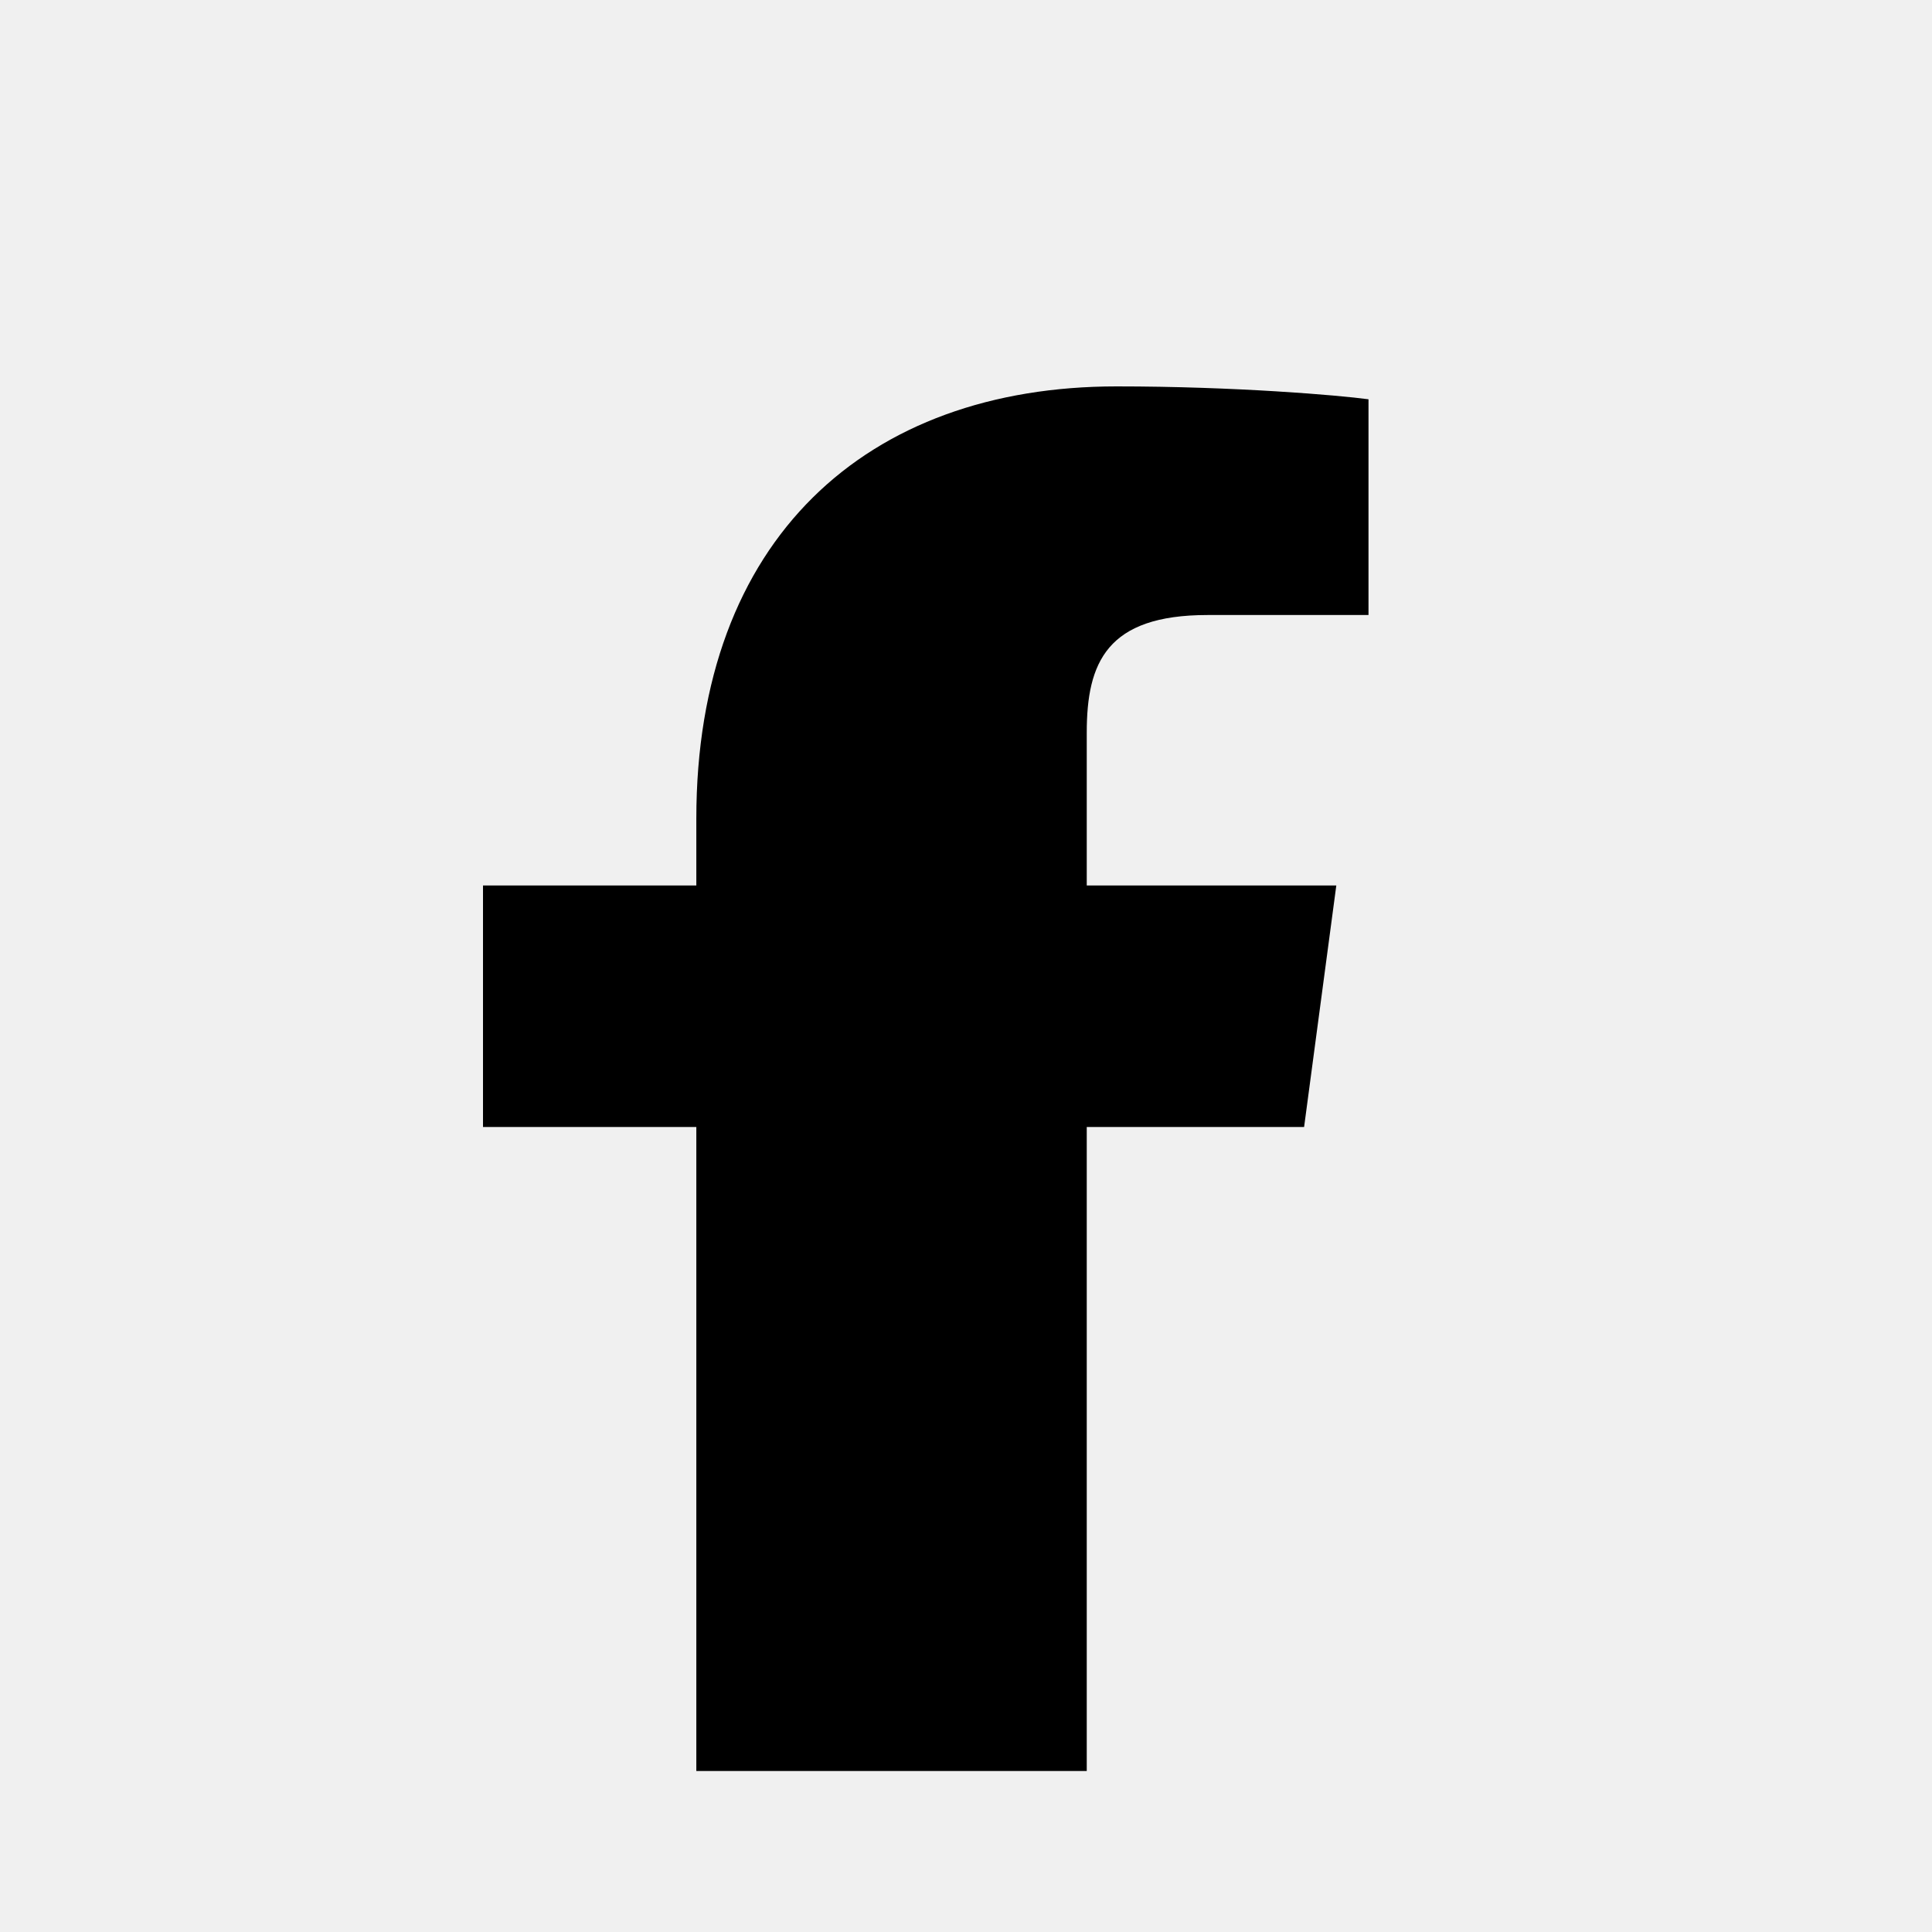
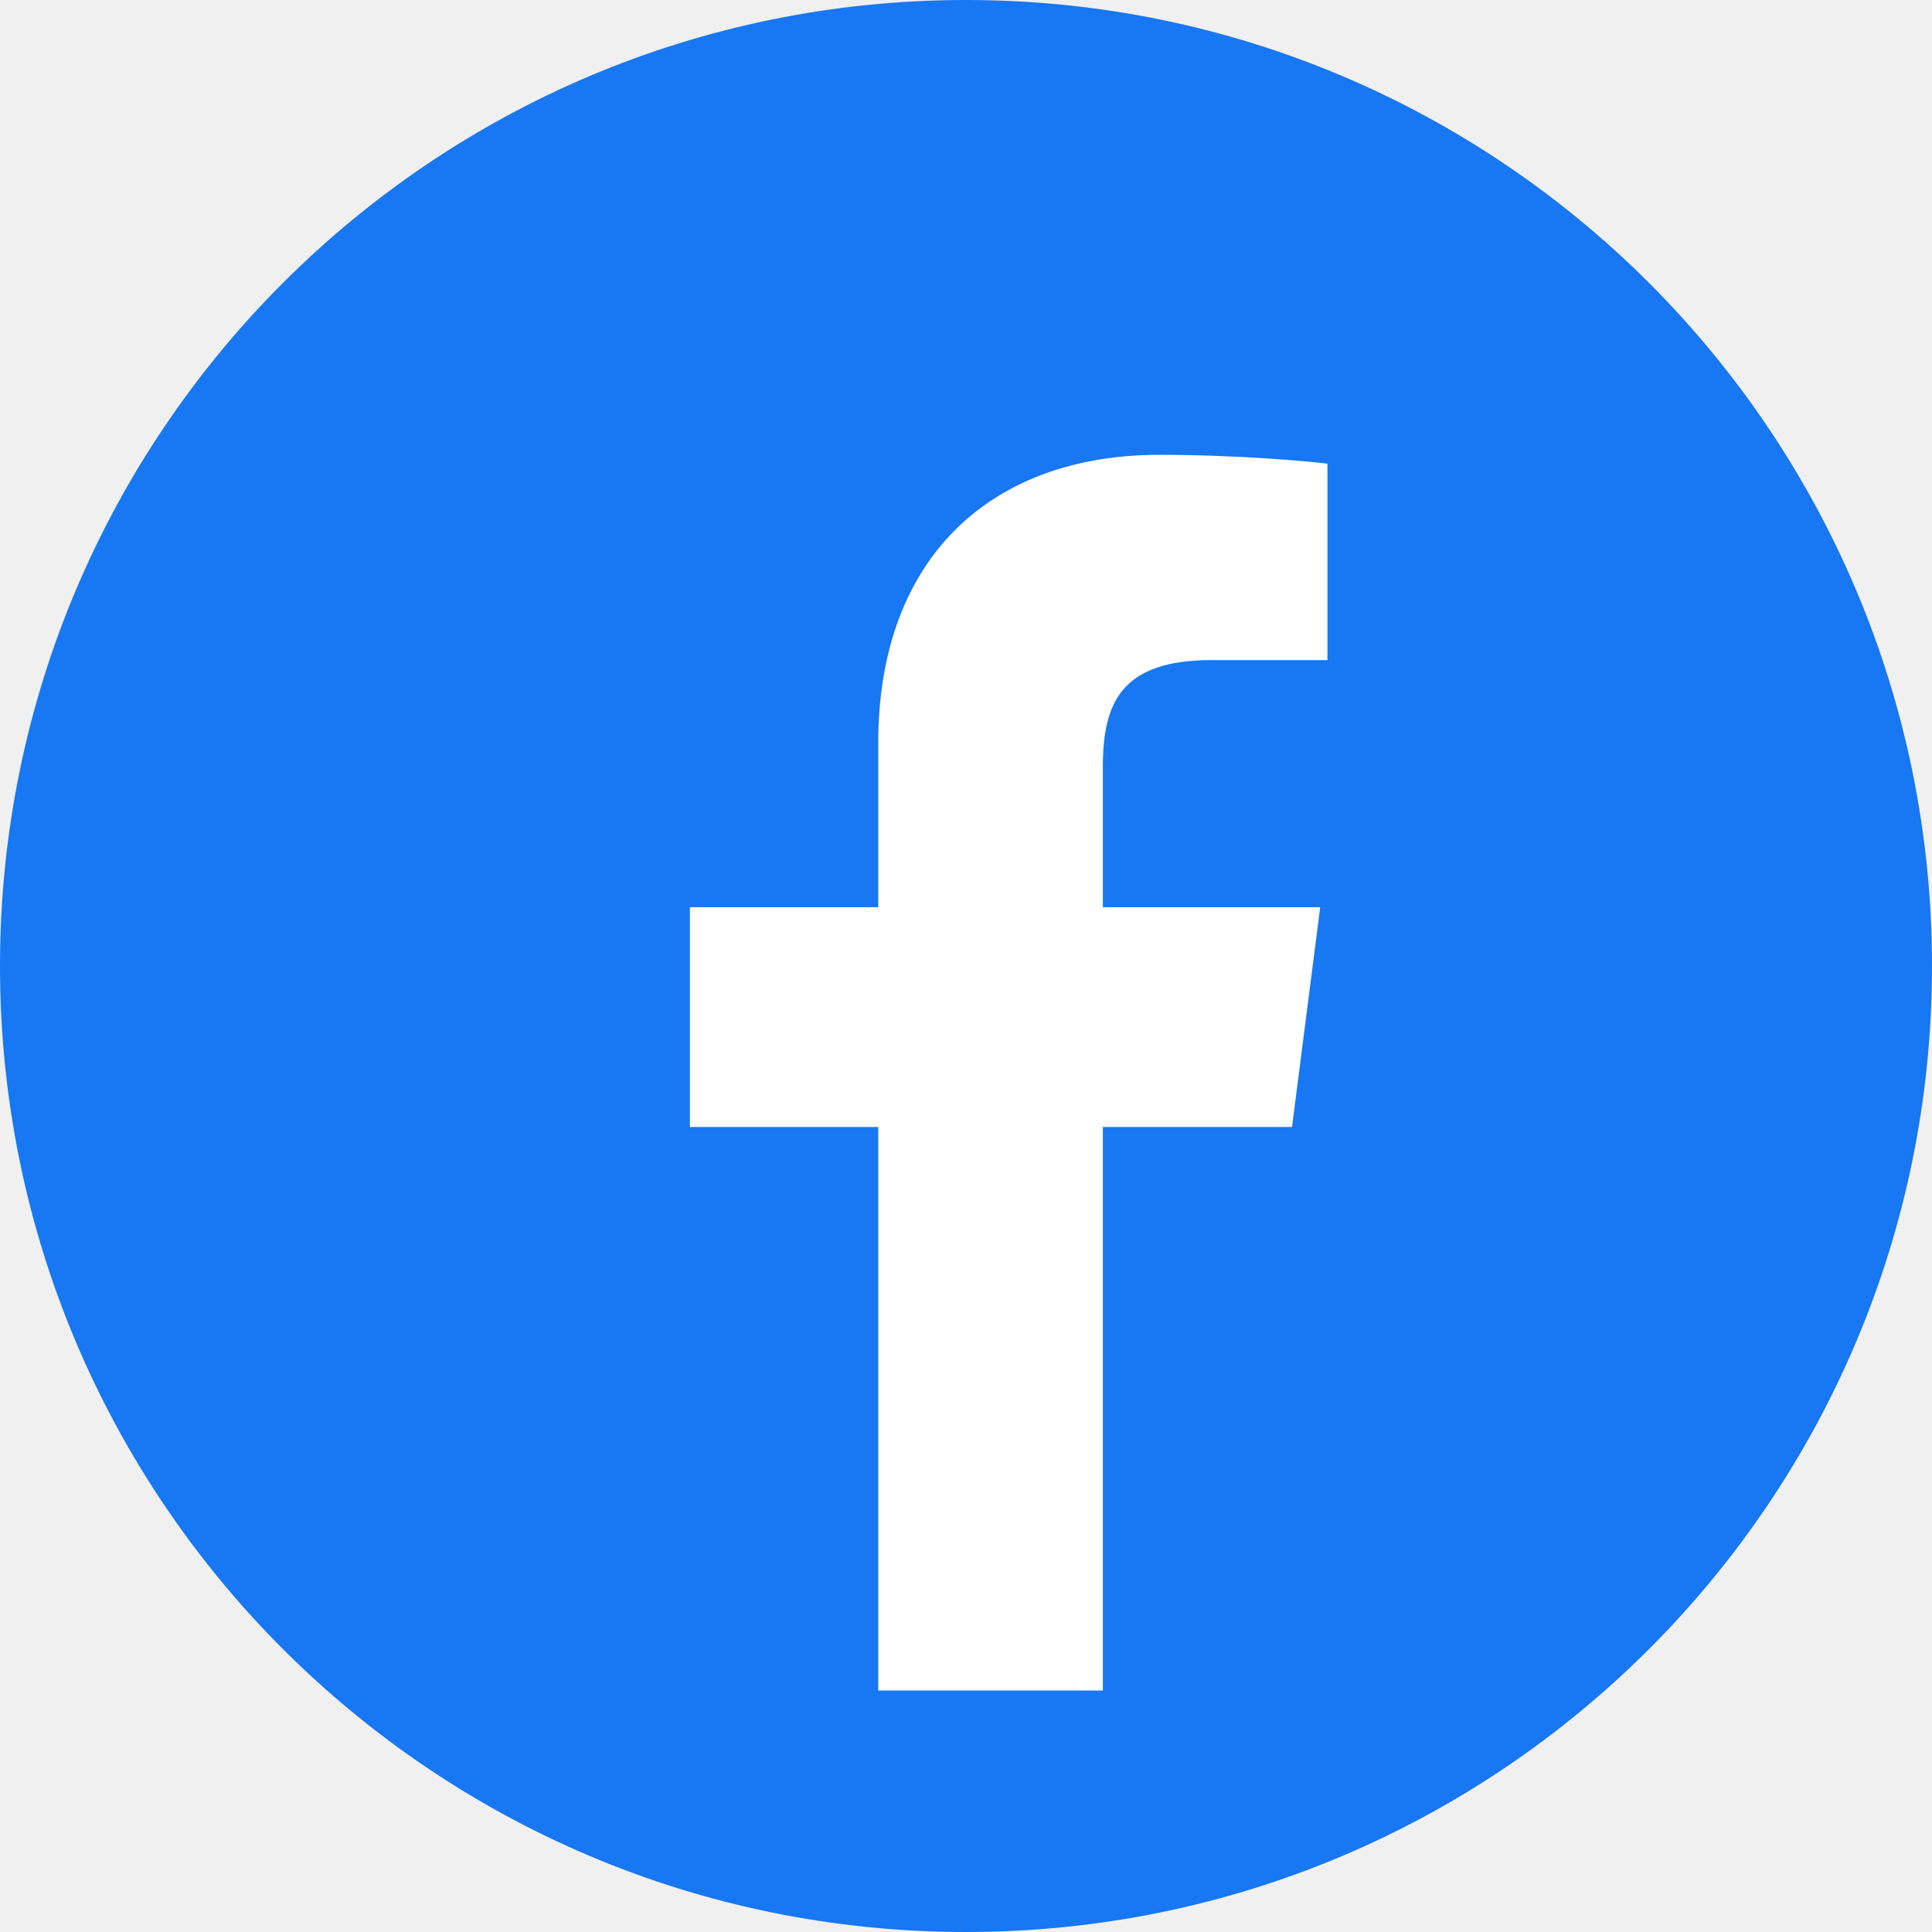
- <svg xmlns="http://www.w3.org/2000/svg" viewBox="0 0 24 24" fill="currentColor">
-   <path d="M13.5 22v-8h2.7l.4-3h-3.1V9.1c0-.87.25-1.46 1.5-1.46H17V4.96c-.37-.05-1.65-.16-3.13-.16-3.1 0-5.22 1.89-5.22 5.37V11H6v3h2.65v8h4.85z" />
+ <svg xmlns="http://www.w3.org/2000/svg" viewBox="0 0 24 24" role="img" aria-labelledby="title">
+   <circle cx="12" cy="12" r="12" fill="#1877F2" />
+   <path fill="#fff" d="M13.7 21v-7h2.35l.35-2.73h-2.7V9.53c0-.79.22-1.33 1.35-1.33h1.44V5.76c-.25-.03-1.1-.11-2.09-.11-2.07 0-3.49 1.26-3.49 3.58v2.04H8.57V14h2.34v7h2.79z" />
</svg>
